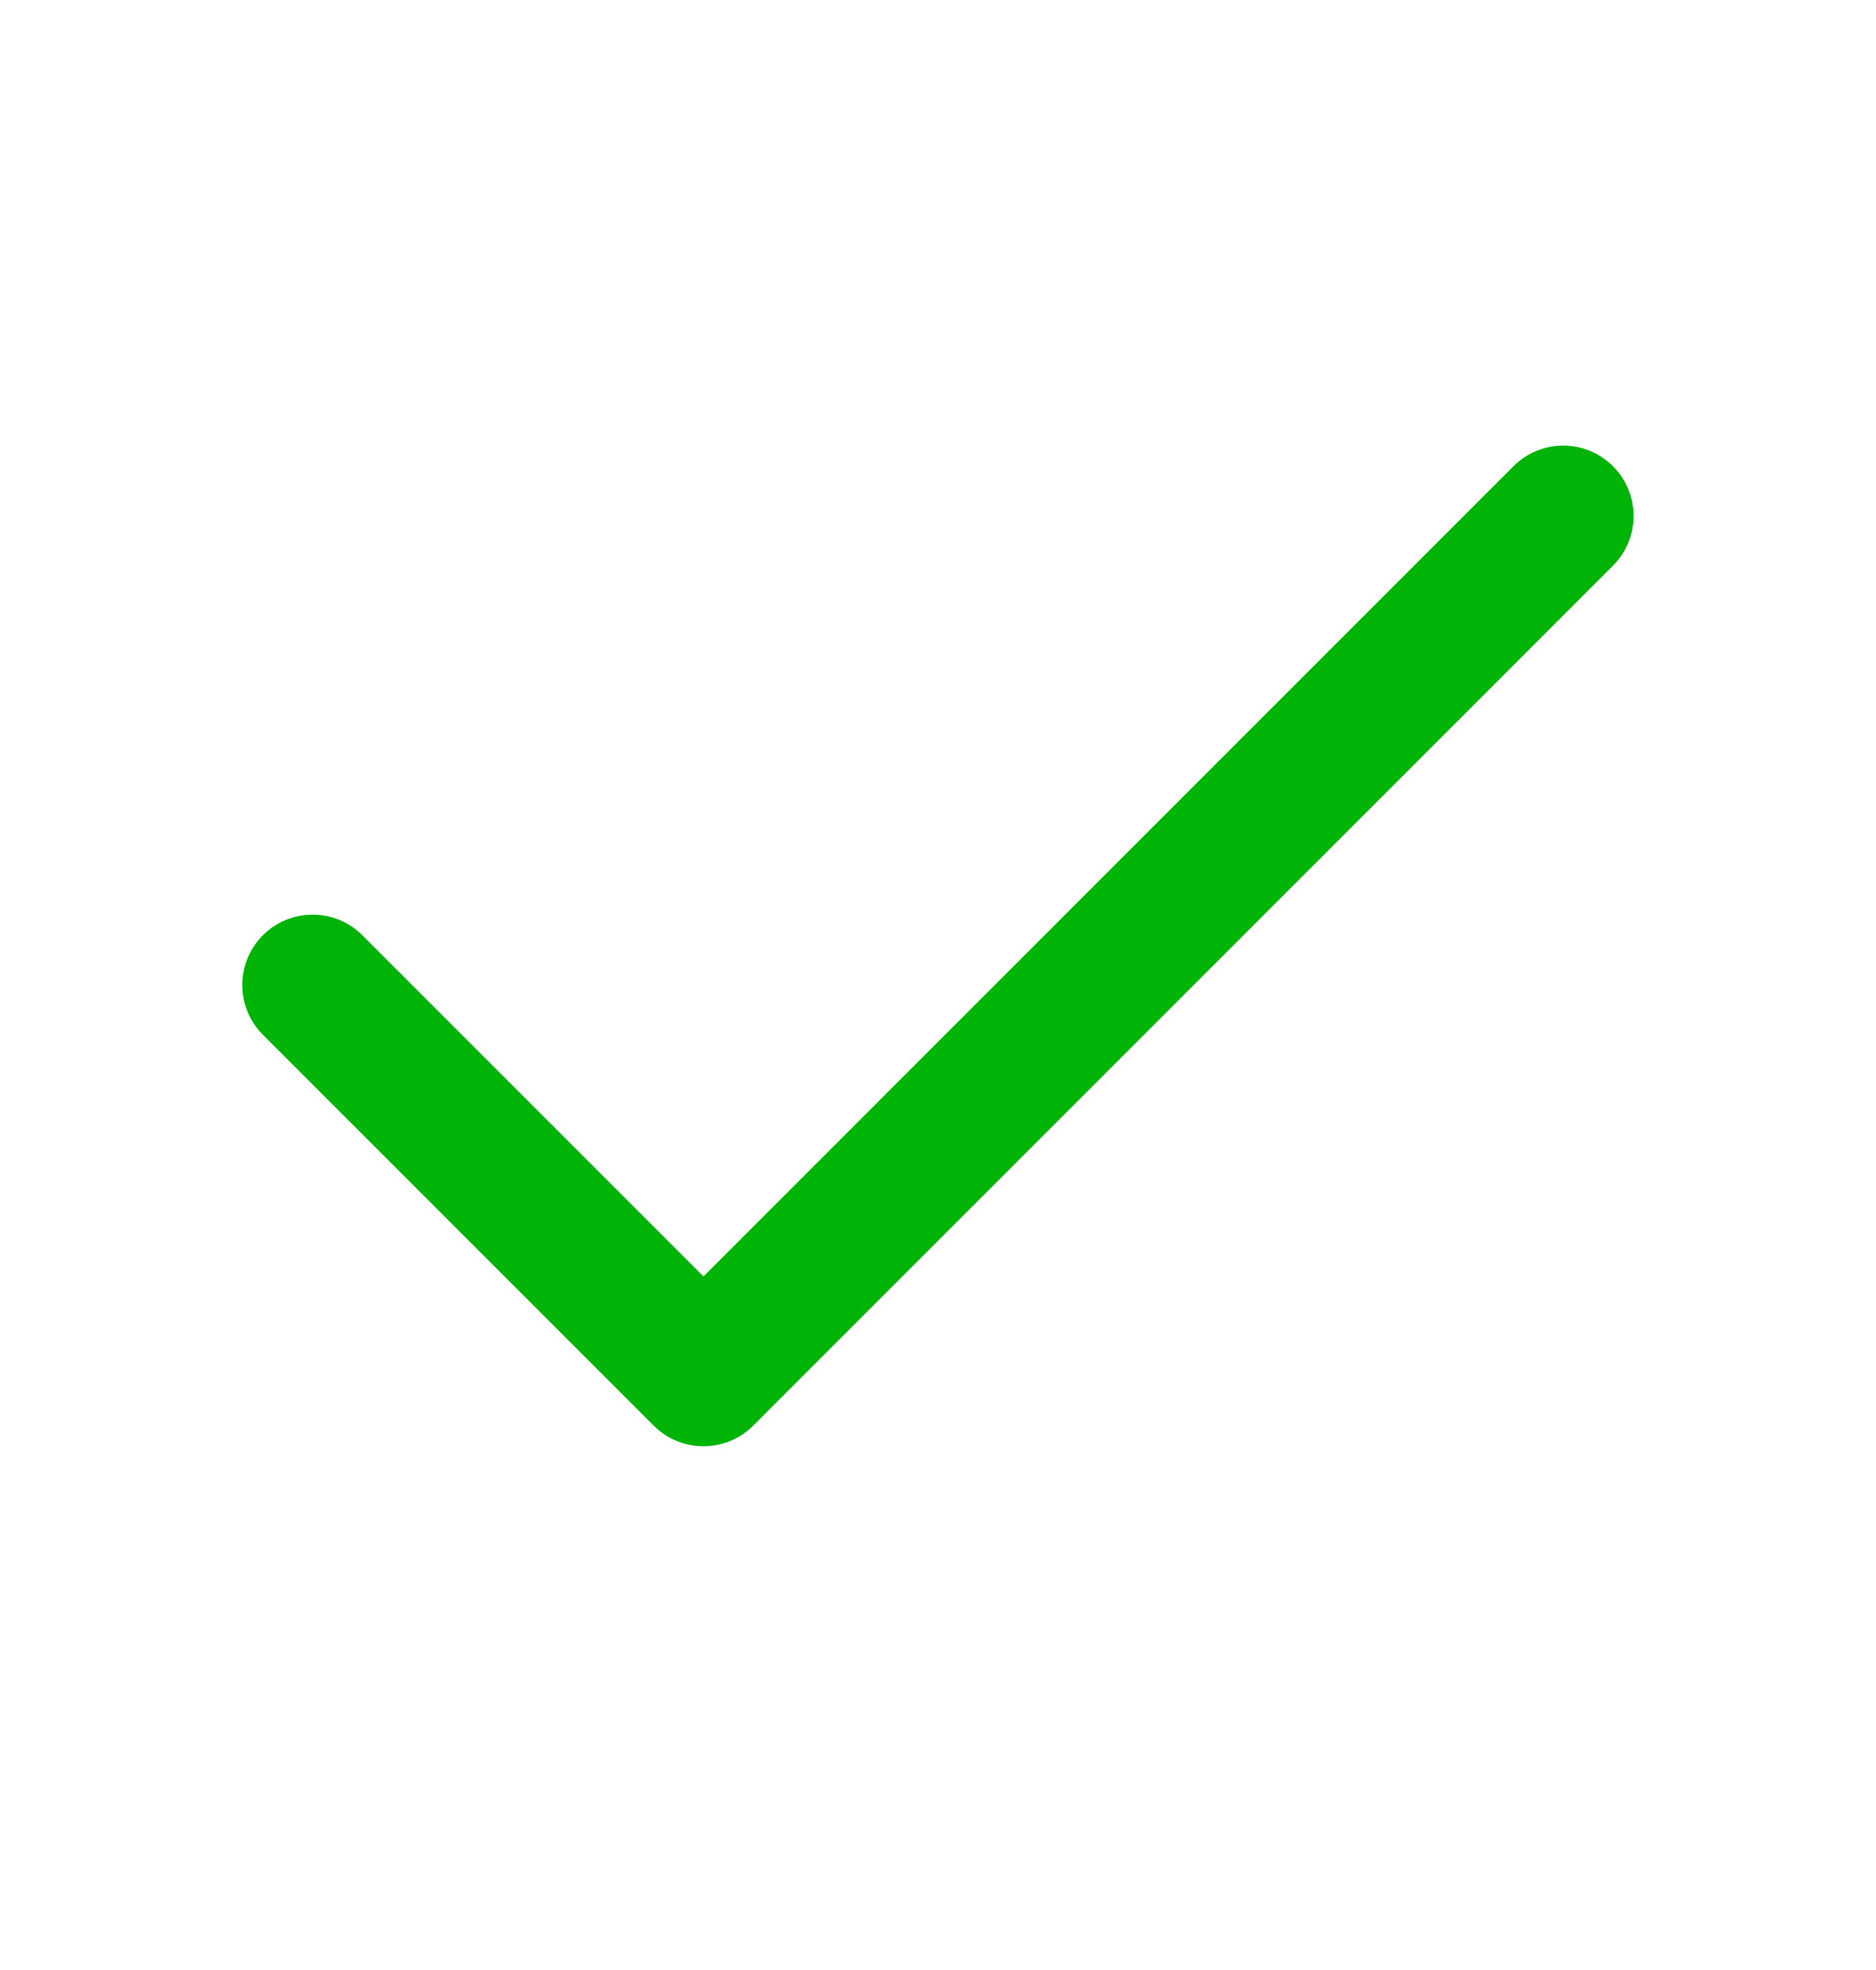
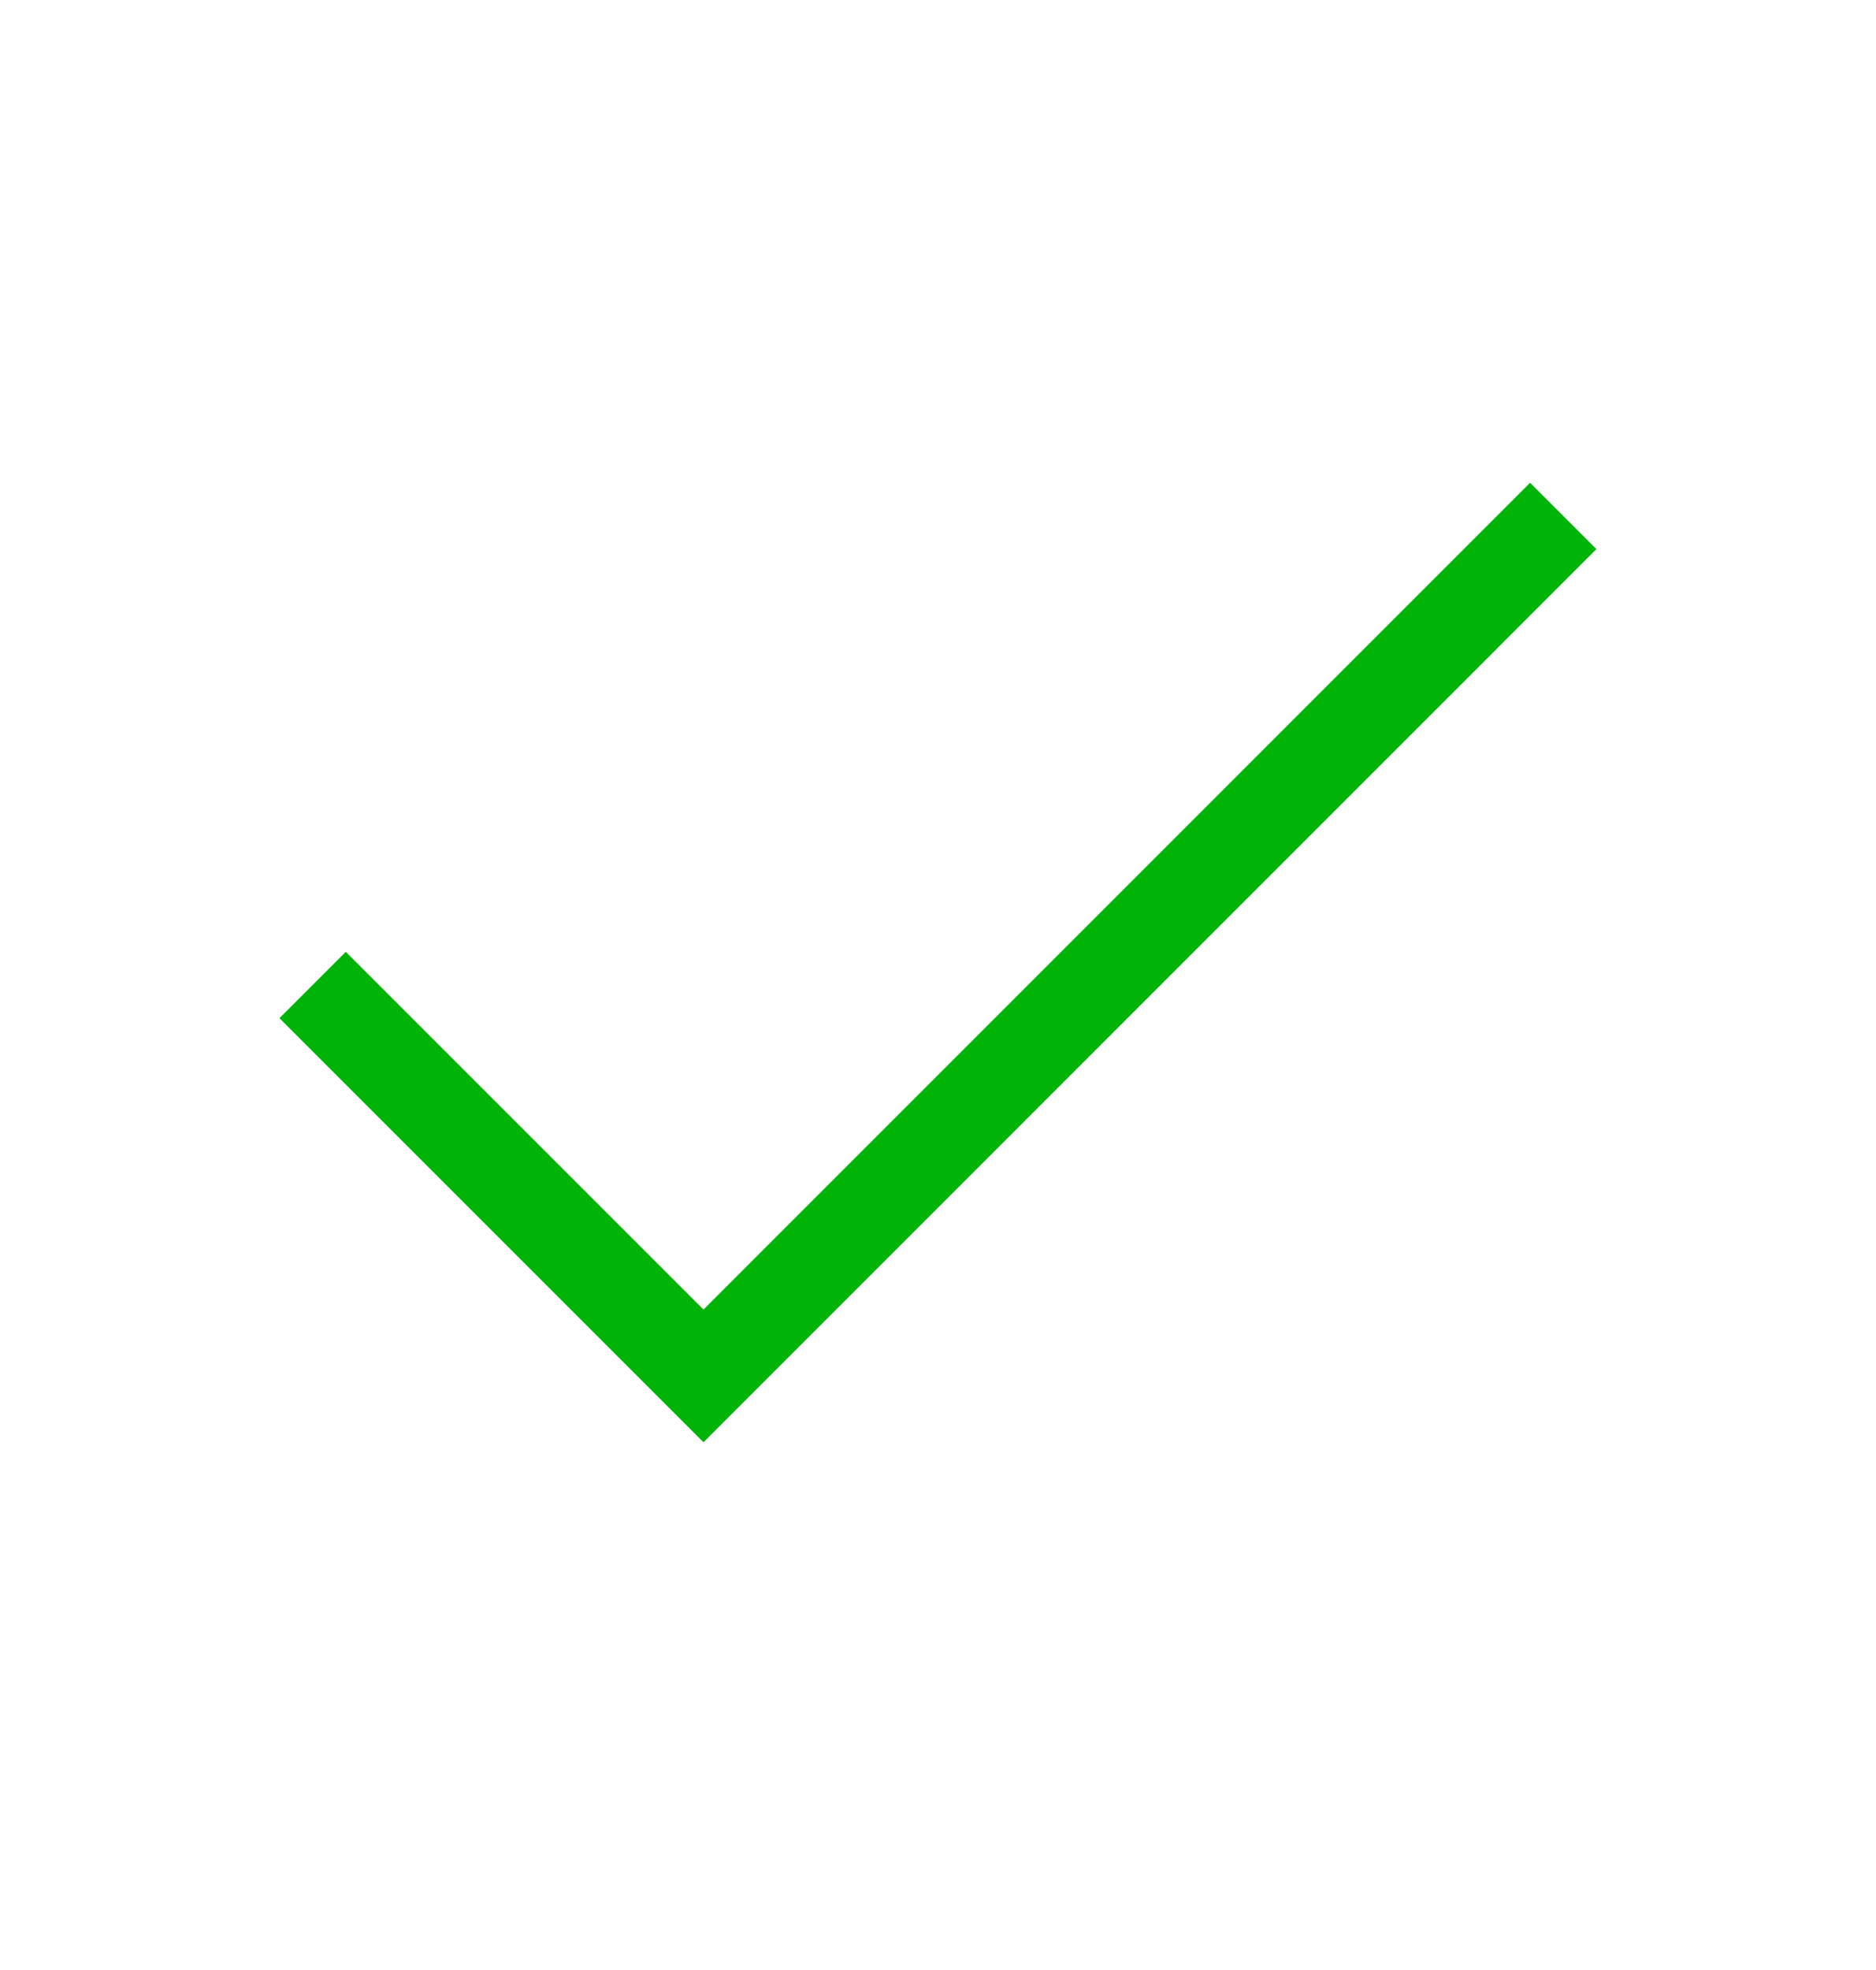
<svg xmlns="http://www.w3.org/2000/svg" width="20" height="21" viewBox="0 0 20 21" fill="none">
-   <path d="M16.666 5.5L7.5 14.667L3.333 10.5" stroke="#00B307" stroke-width="1.5" stroke-linecap="round" stroke-linejoin="round" />
+   <path d="M16.666 5.5L7.5 14.667L3.333 10.5" stroke="#00B307" strokeWidth="1.5" strokeLinecap="round" strokeLinejoin="round" />
</svg>
